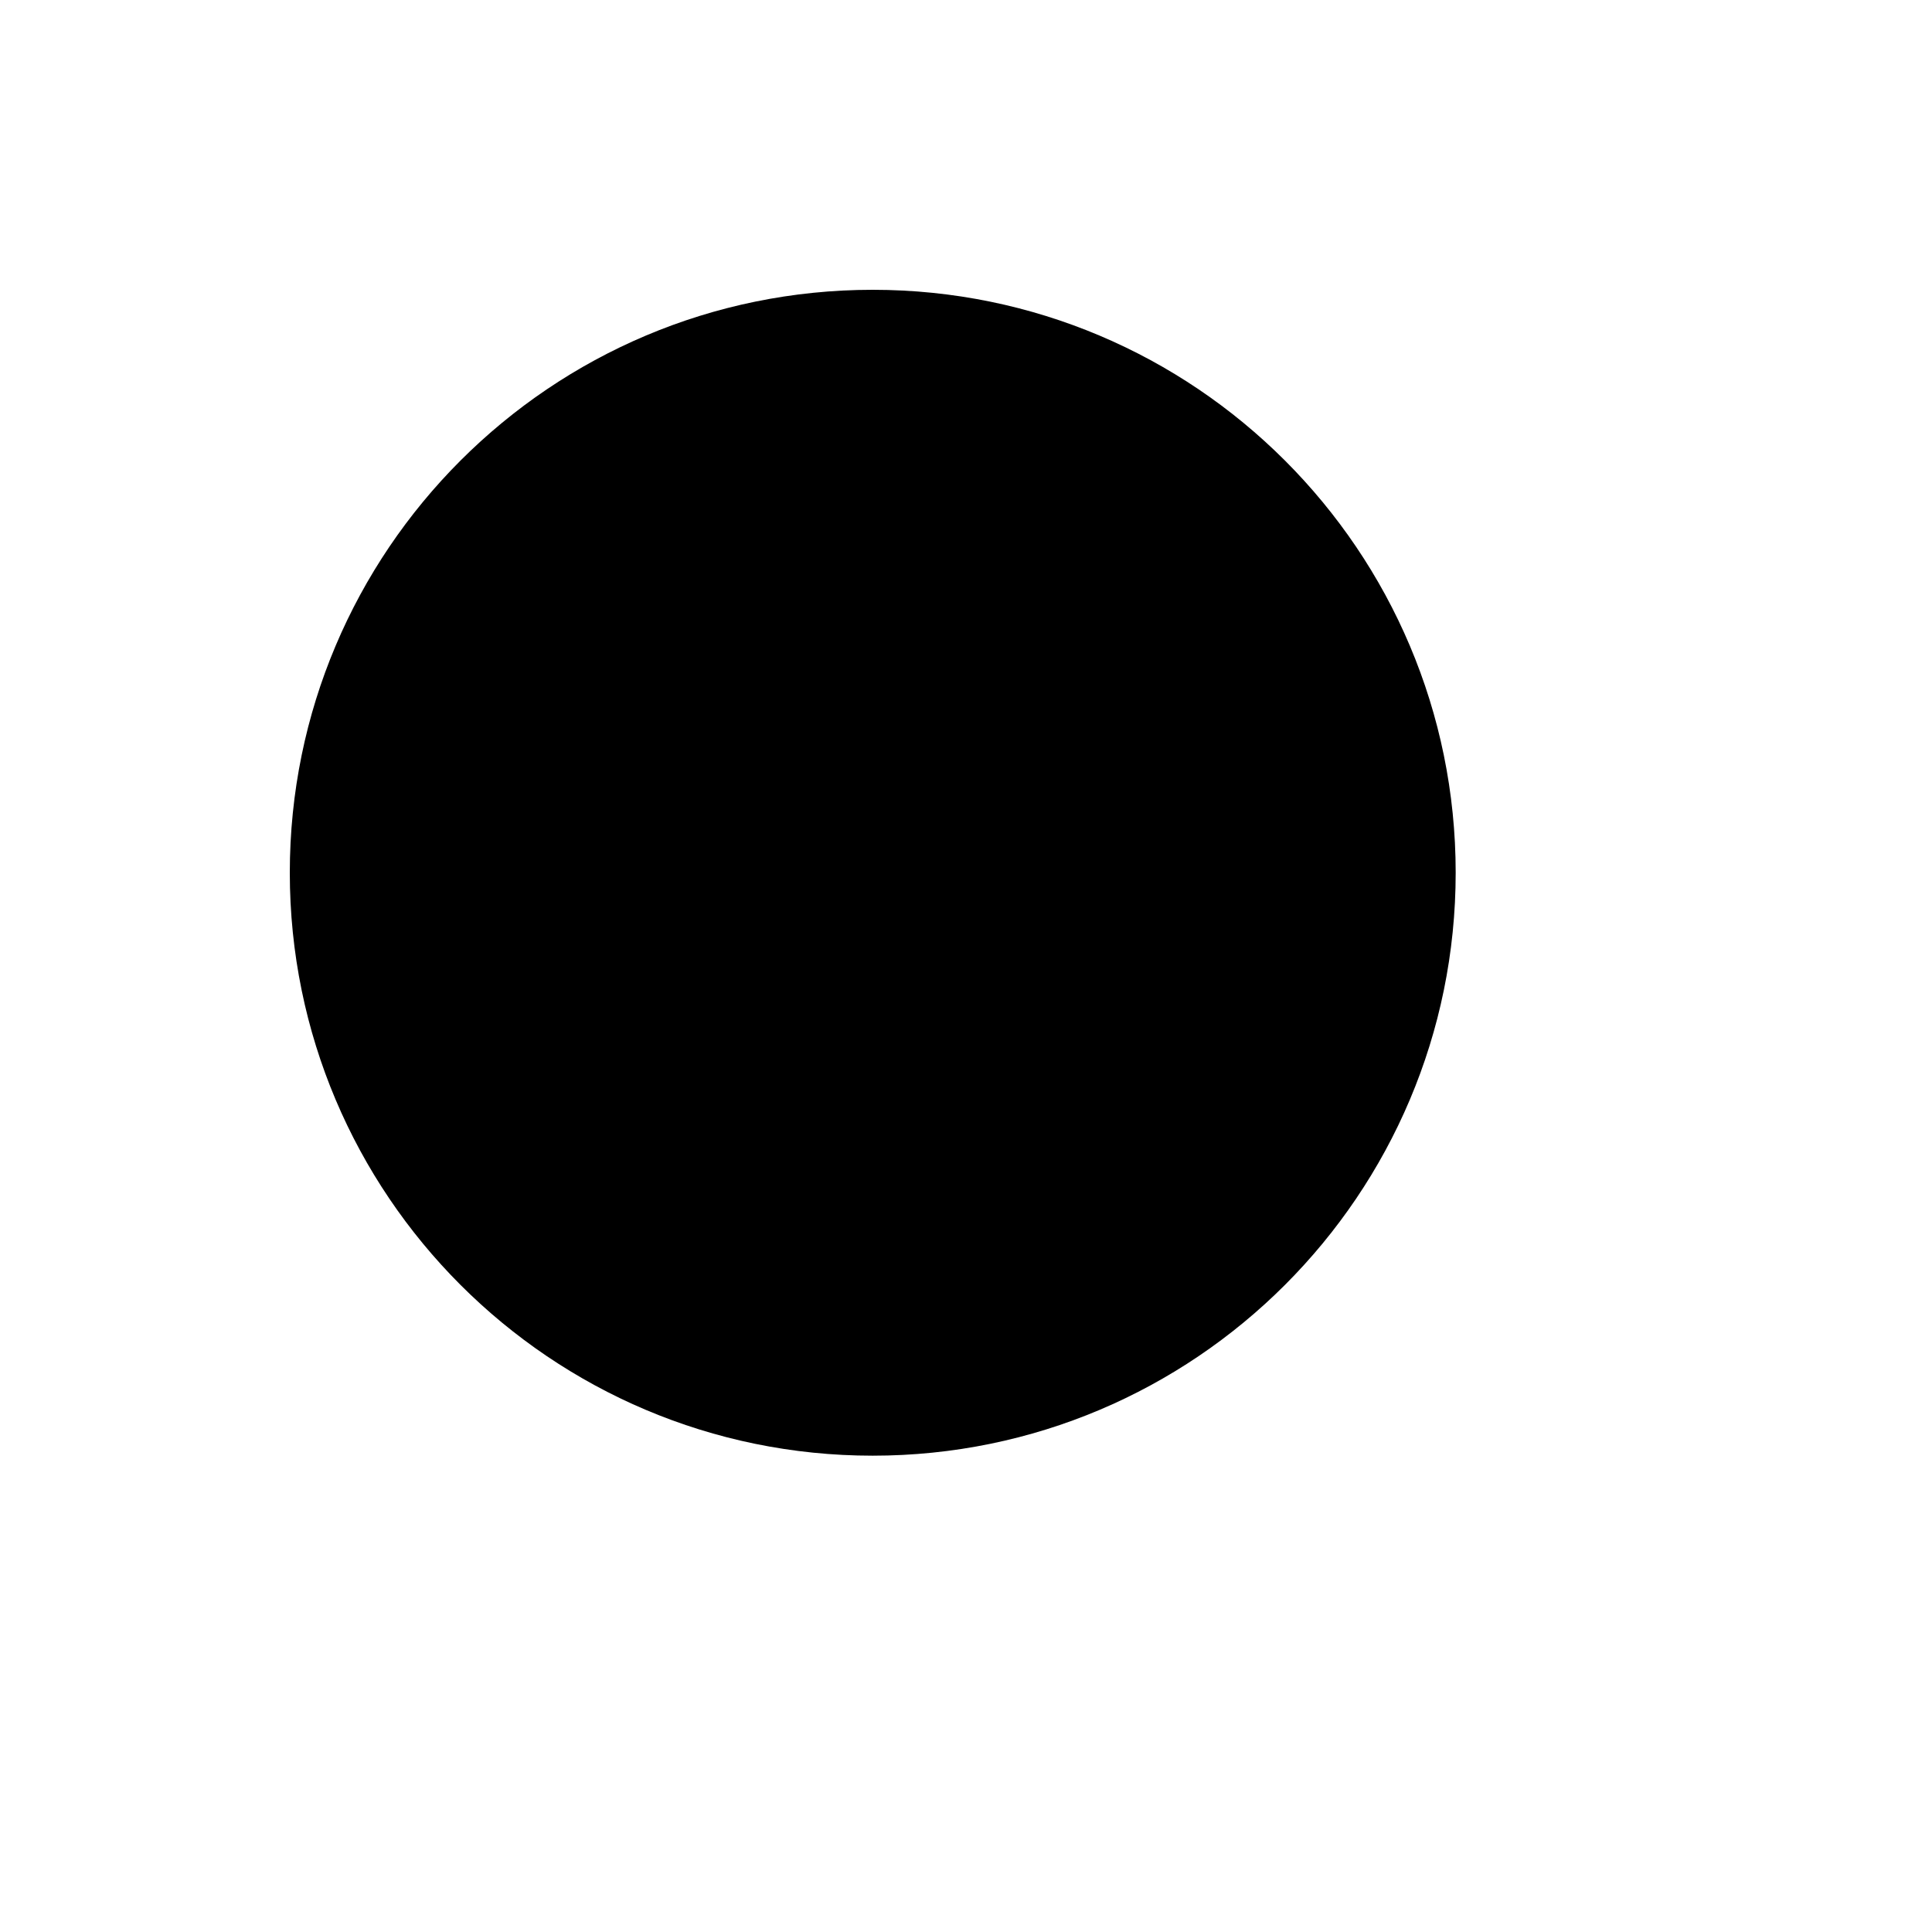
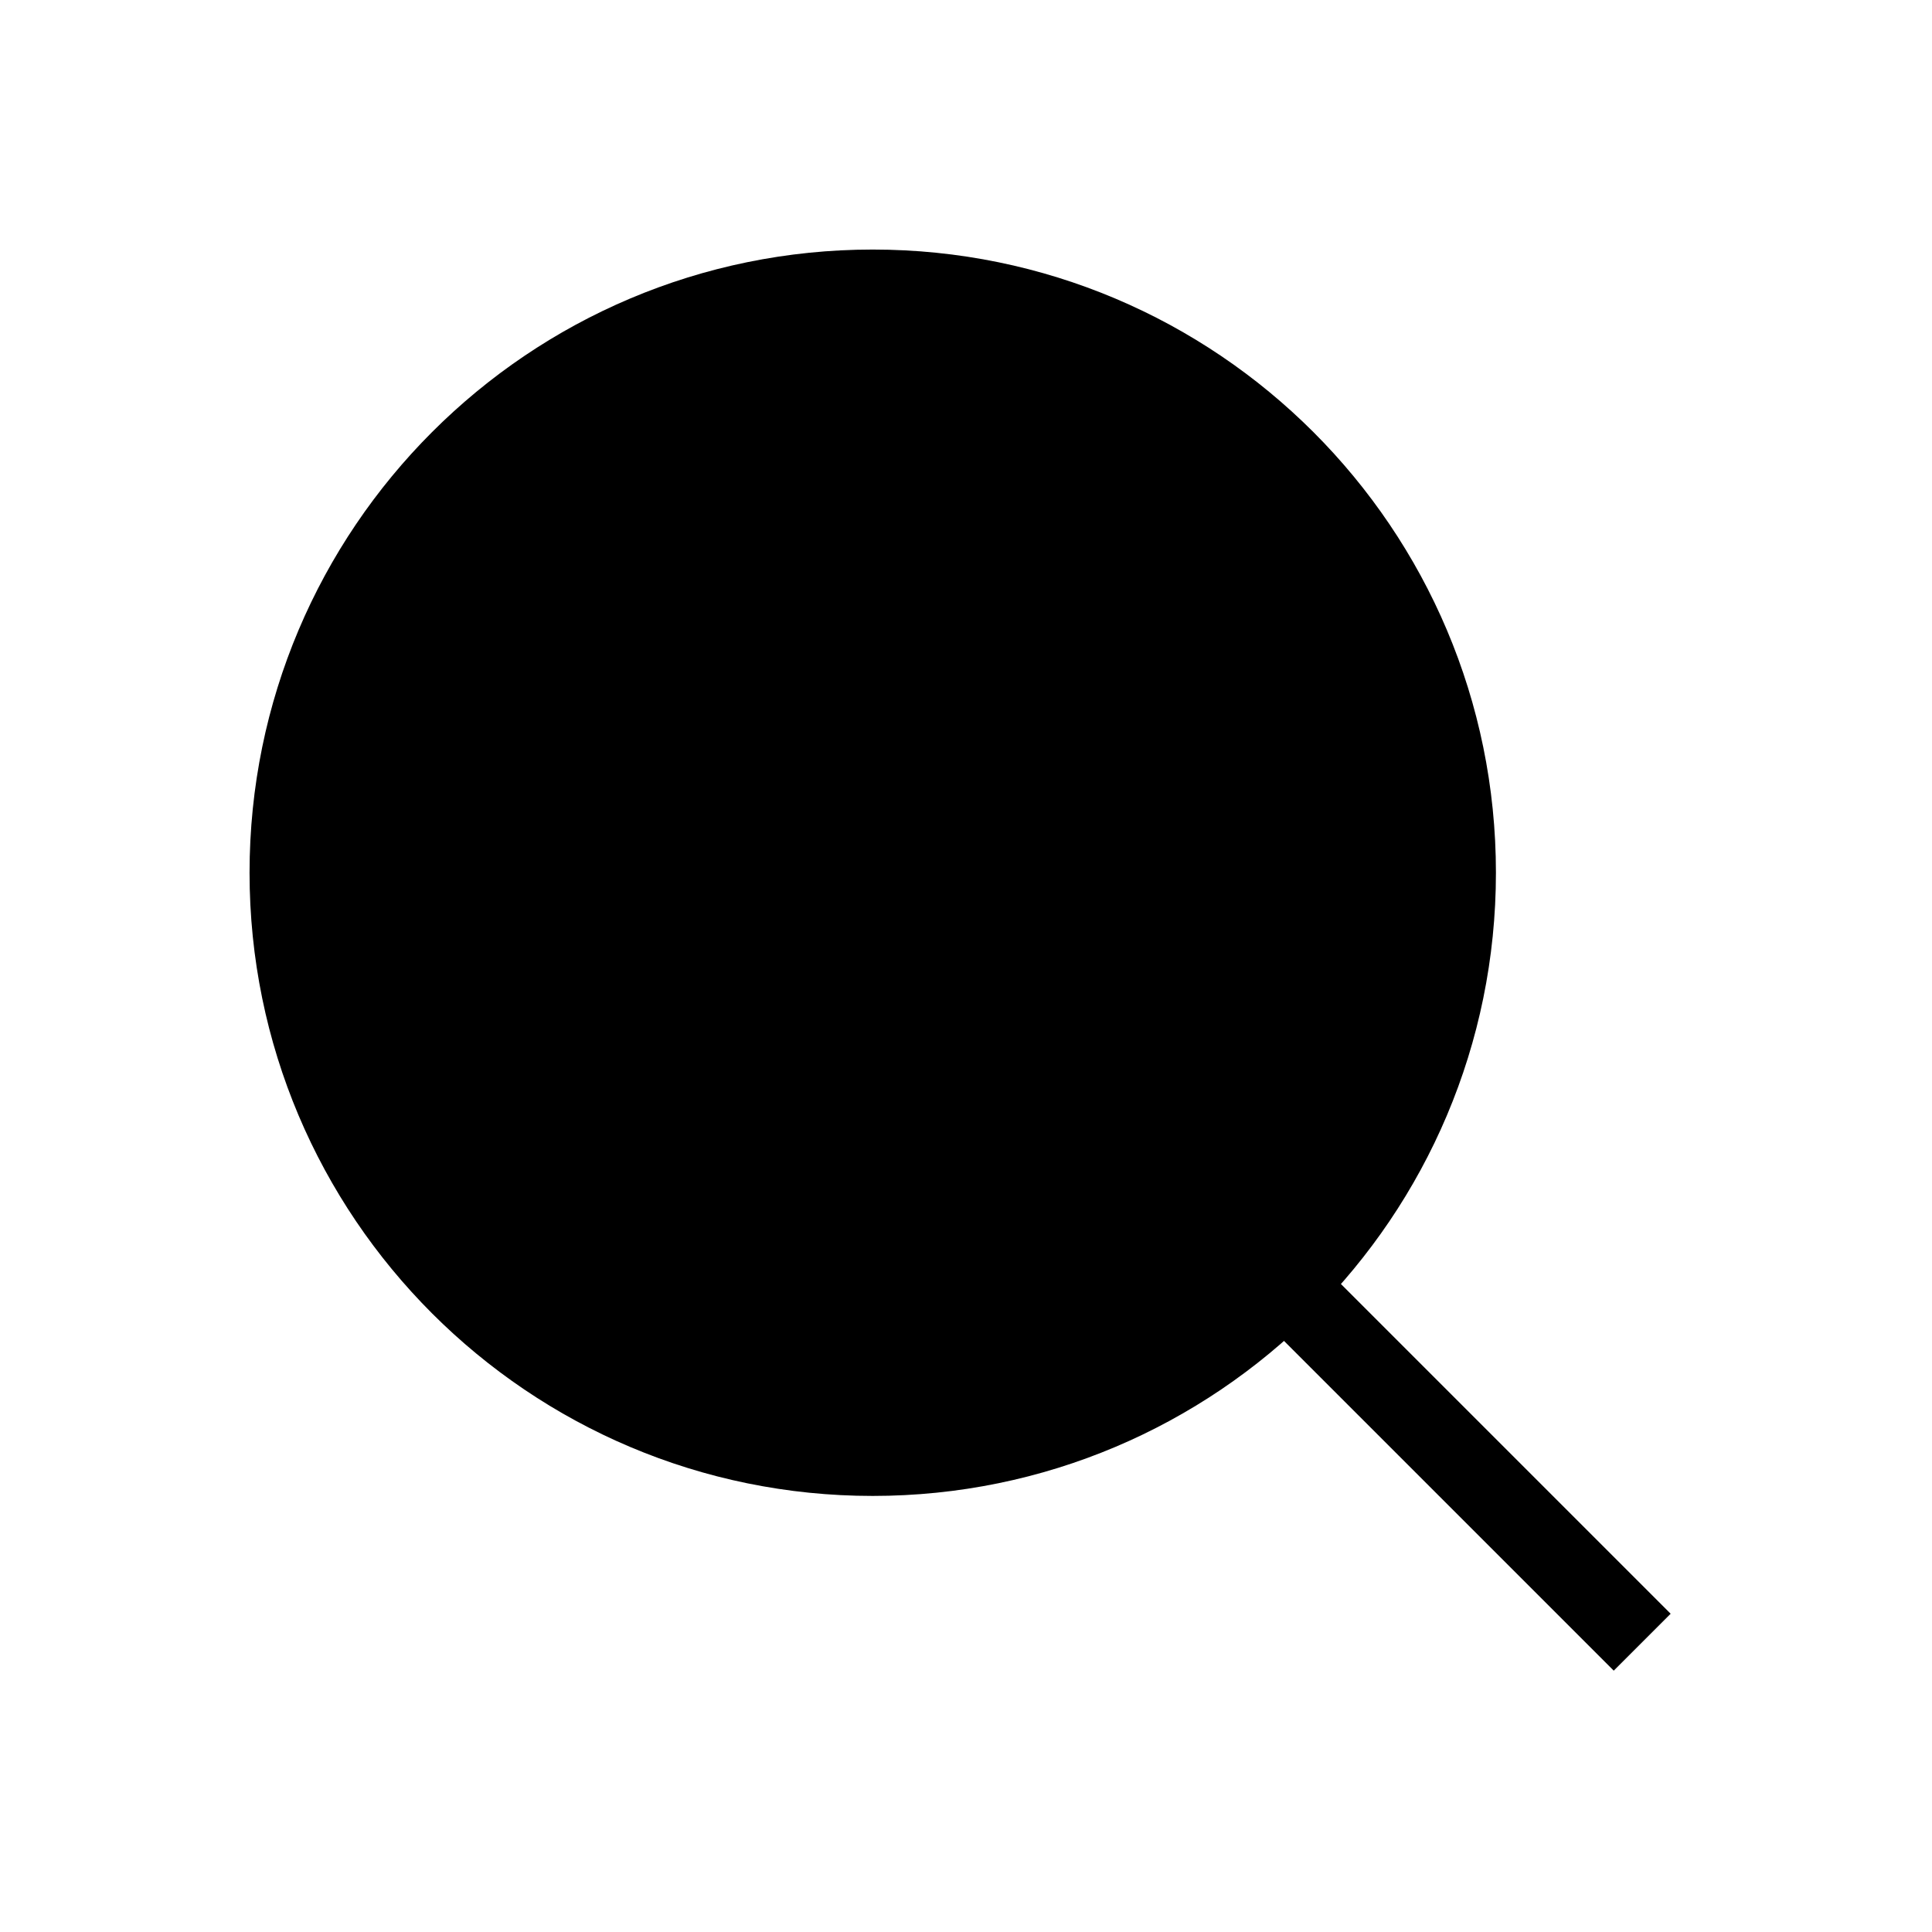
- <svg viewBox="0 0 24 24" fill="currentColor">
-   <path d="M20.4 20.4L16.055 16.055M3.6 10.841C3.6 6.842 6.842 3.6 10.841 3.6C14.841 3.6 18.083 6.842 18.083 10.841C18.083 14.841 14.841 18.083 10.841 18.083C6.842 18.083 3.6 14.841 3.6 10.841Z" fill="currentColor" />
+ <svg xmlns="http://www.w3.org/2000/svg" width="24" height="24" viewBox="0 0 24 24" fill="currentColor">
+   <path d="M20.4 20.4L16.055 16.055M3.6 10.841C3.6 6.842 6.842 3.6 10.841 3.6C14.841 3.6 18.083 6.842 18.083 10.841C18.083 14.841 14.841 18.083 10.841 18.083C6.842 18.083 3.6 14.841 3.6 10.841Z" stroke="currentColor" />
</svg>
